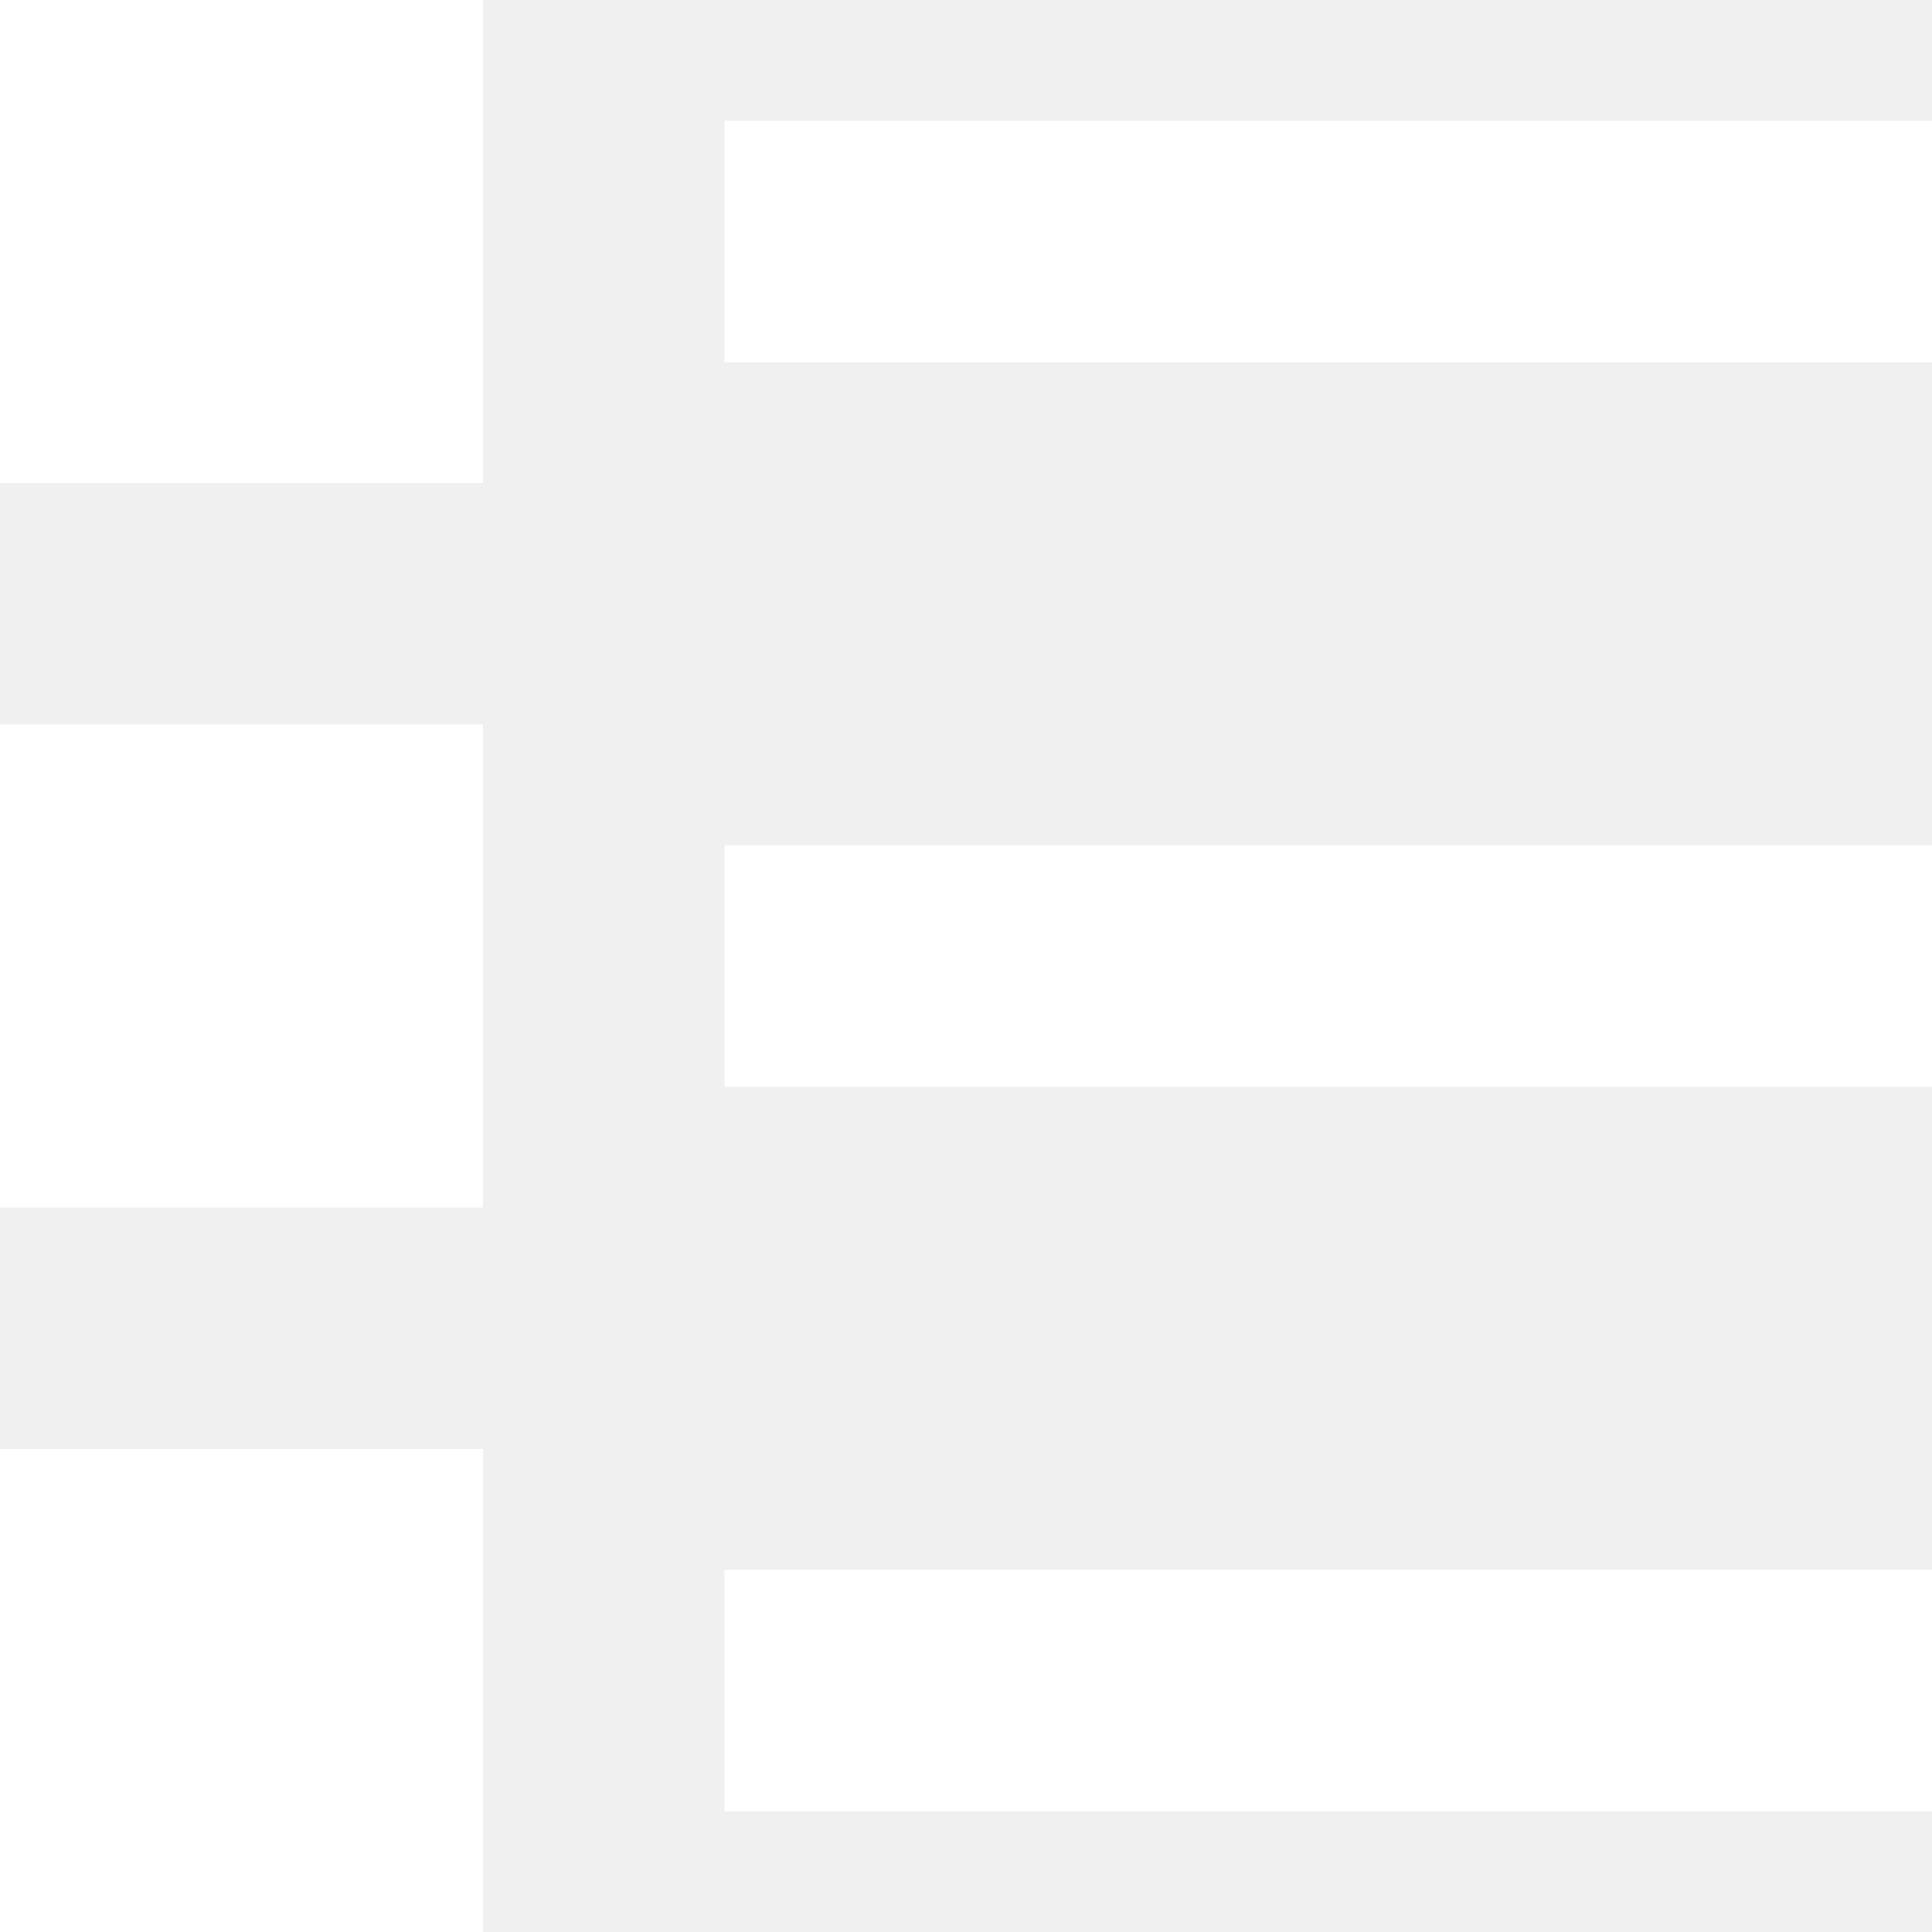
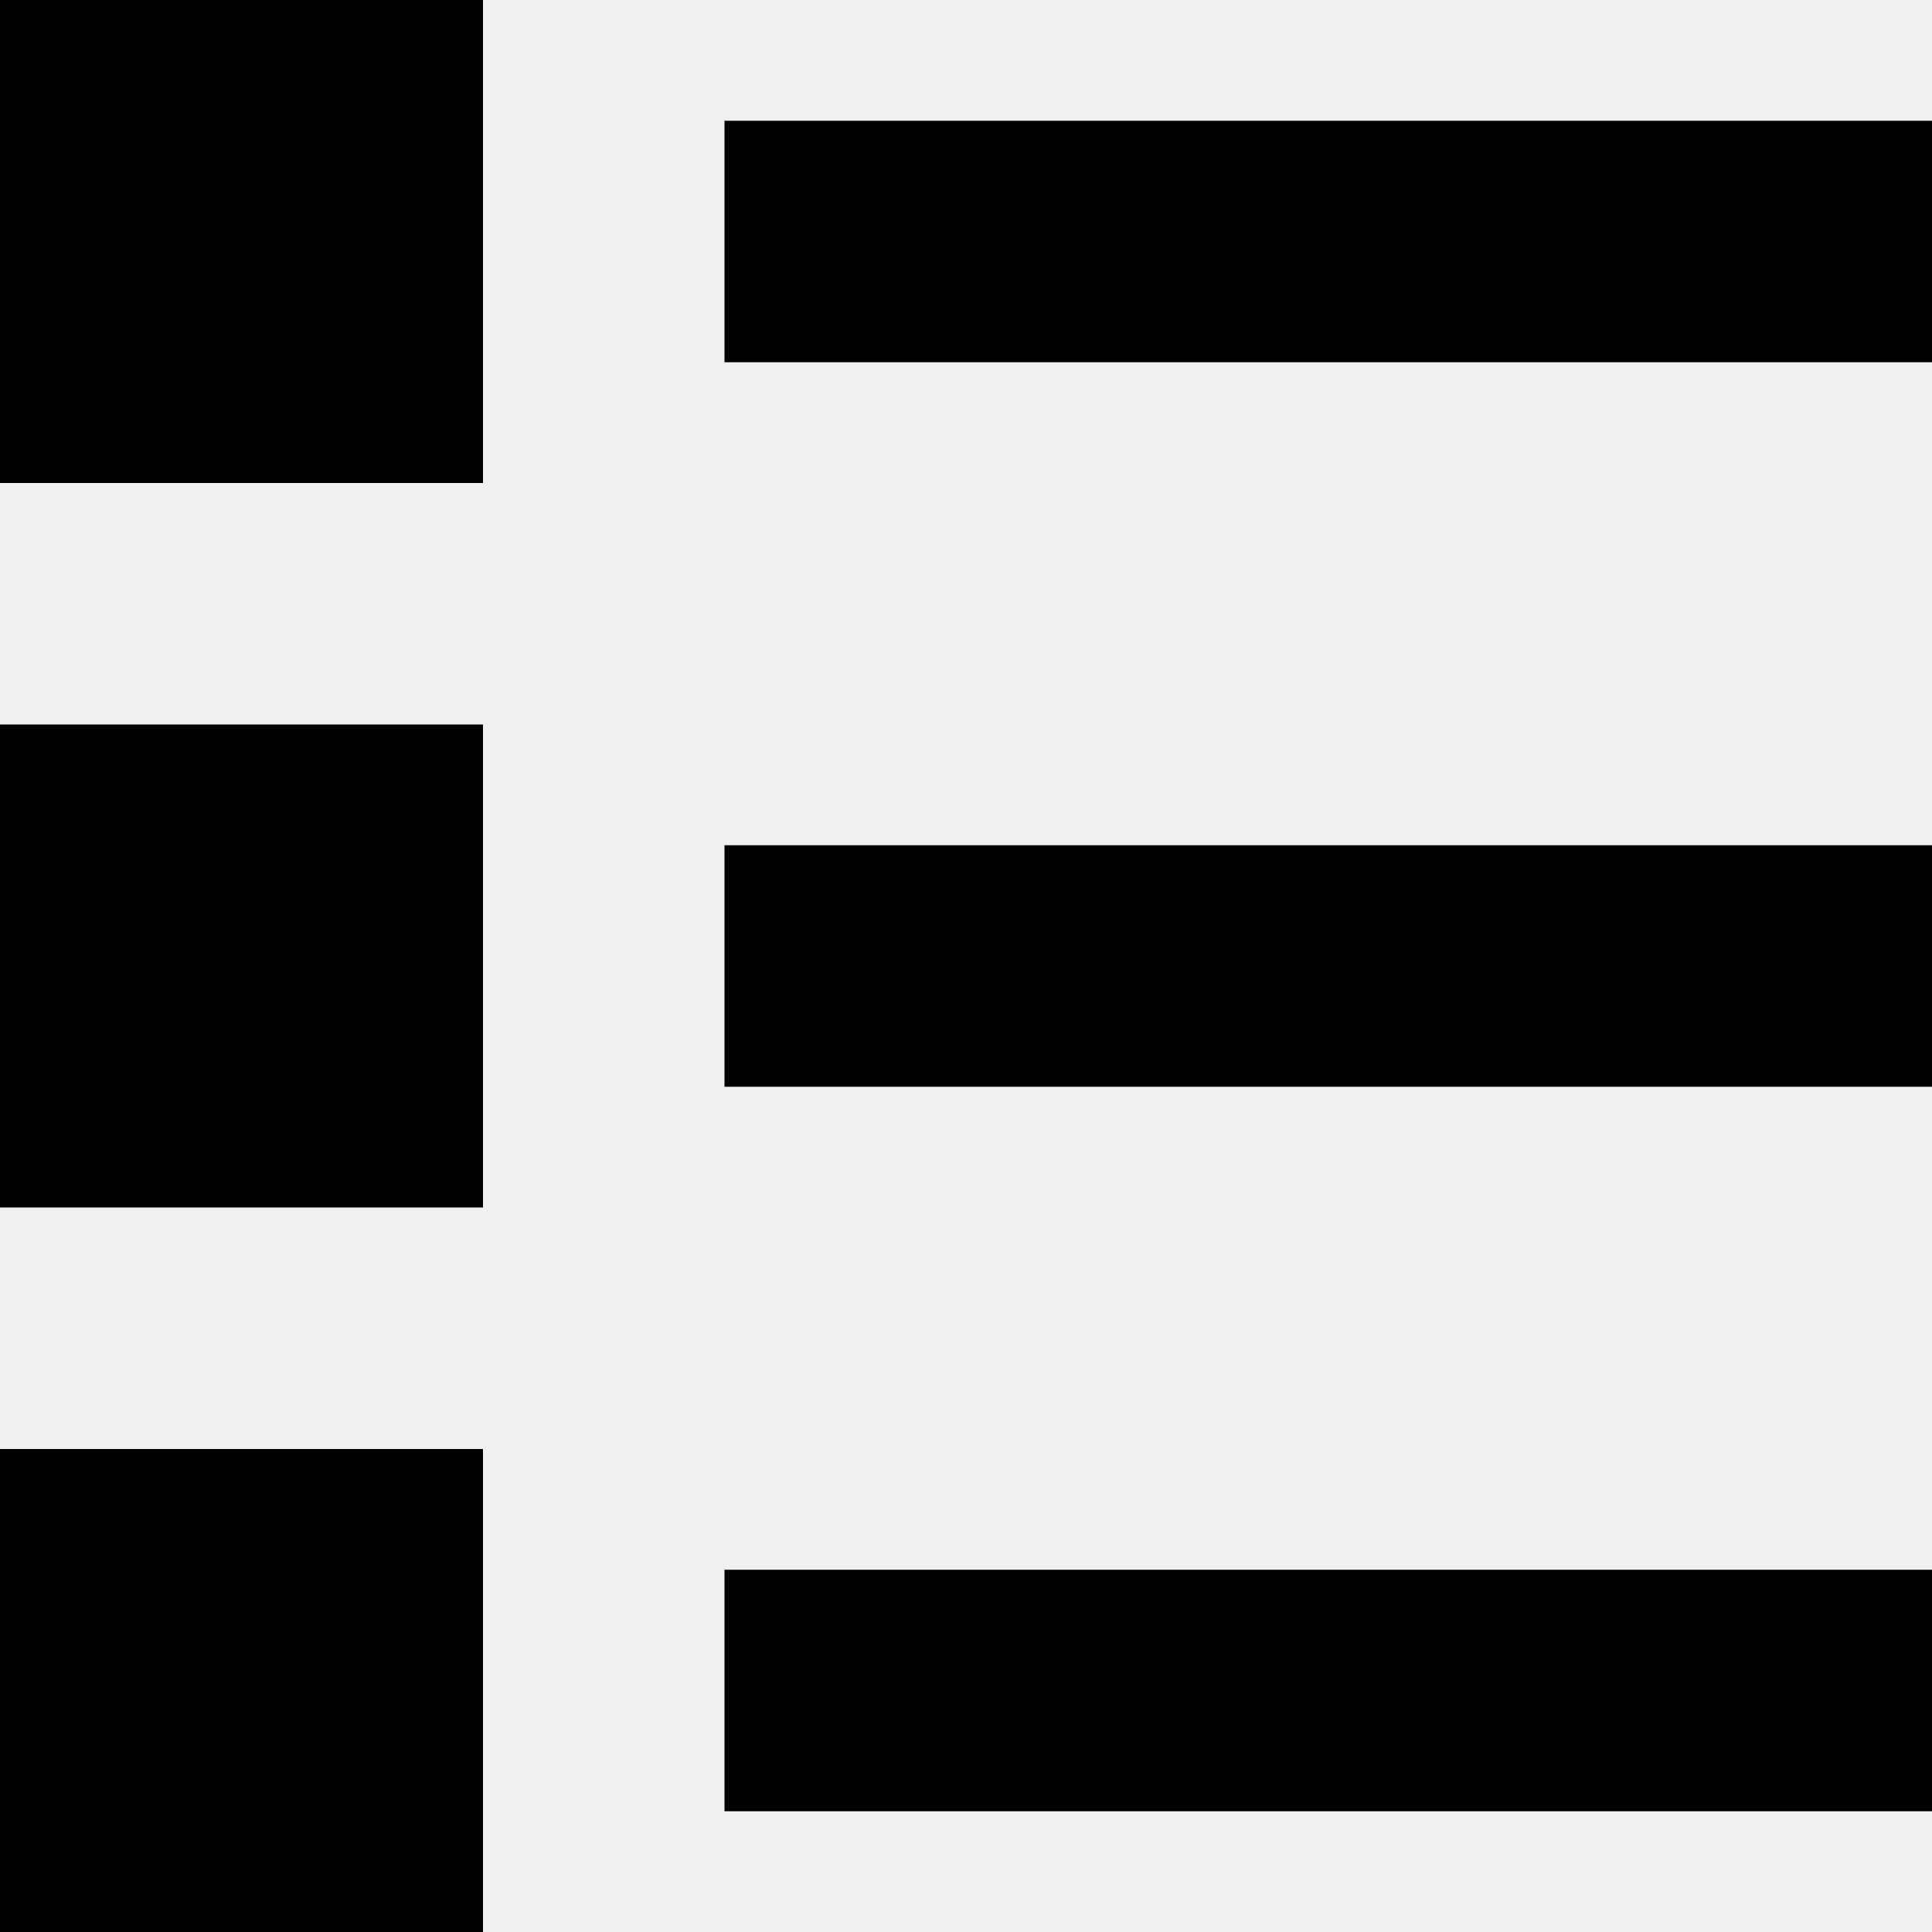
- <svg xmlns="http://www.w3.org/2000/svg" width="512" height="512" viewBox="0 0 512 512" fill="#ffffff">
+ <svg xmlns="http://www.w3.org/2000/svg" width="512" height="512" viewBox="0 0 512 512" fill="#000000">
  <path d="M0.00,0.00L 128.00,0.00L 128.00,128.00L0.00,128.00zM 192.00,32.00L 512.00,32.00L 512.00,96.00L 192.00,96.00zM0.00,192.00L 128.00,192.00L 128.00,320.00L0.00,320.00zM 192.00,224.00L 512.00,224.00L 512.00,288.00L 192.00,288.00zM0.00,384.00L 128.00,384.00L 128.00,512.00L0.00,512.00zM 192.00,416.00L 512.00,416.00L 512.00,480.00L 192.00,480.00z" />
</svg>
